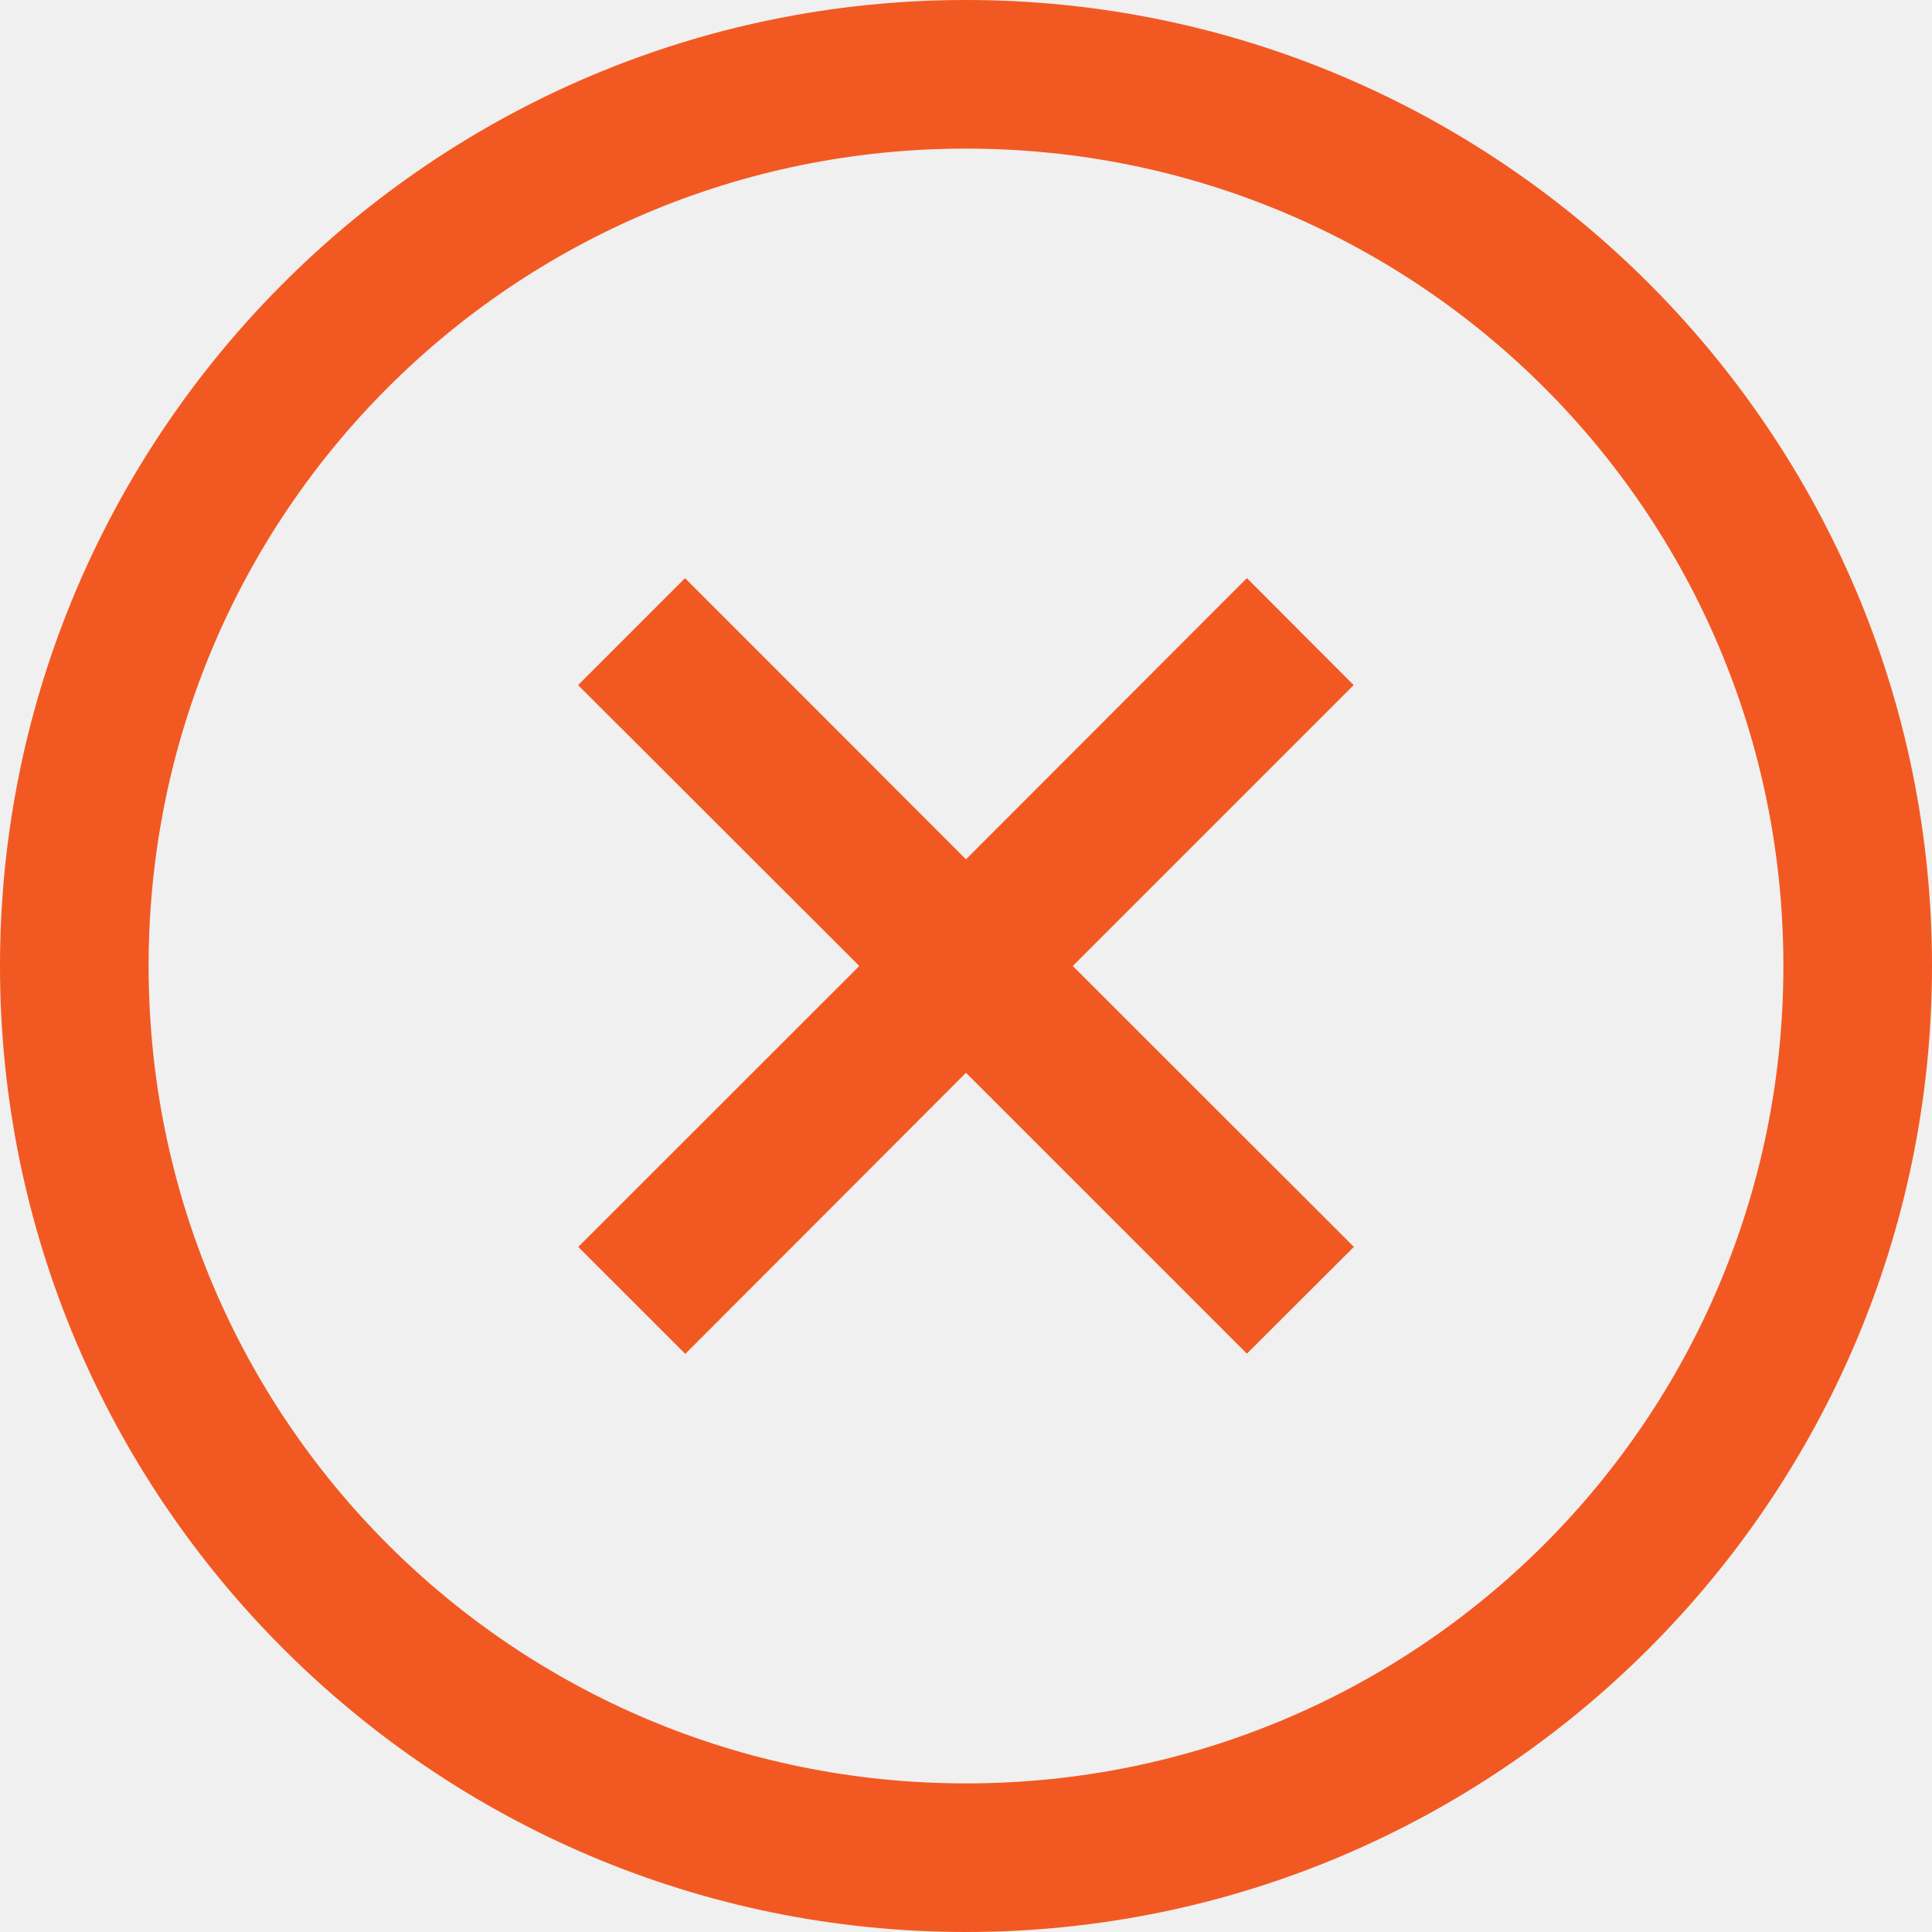
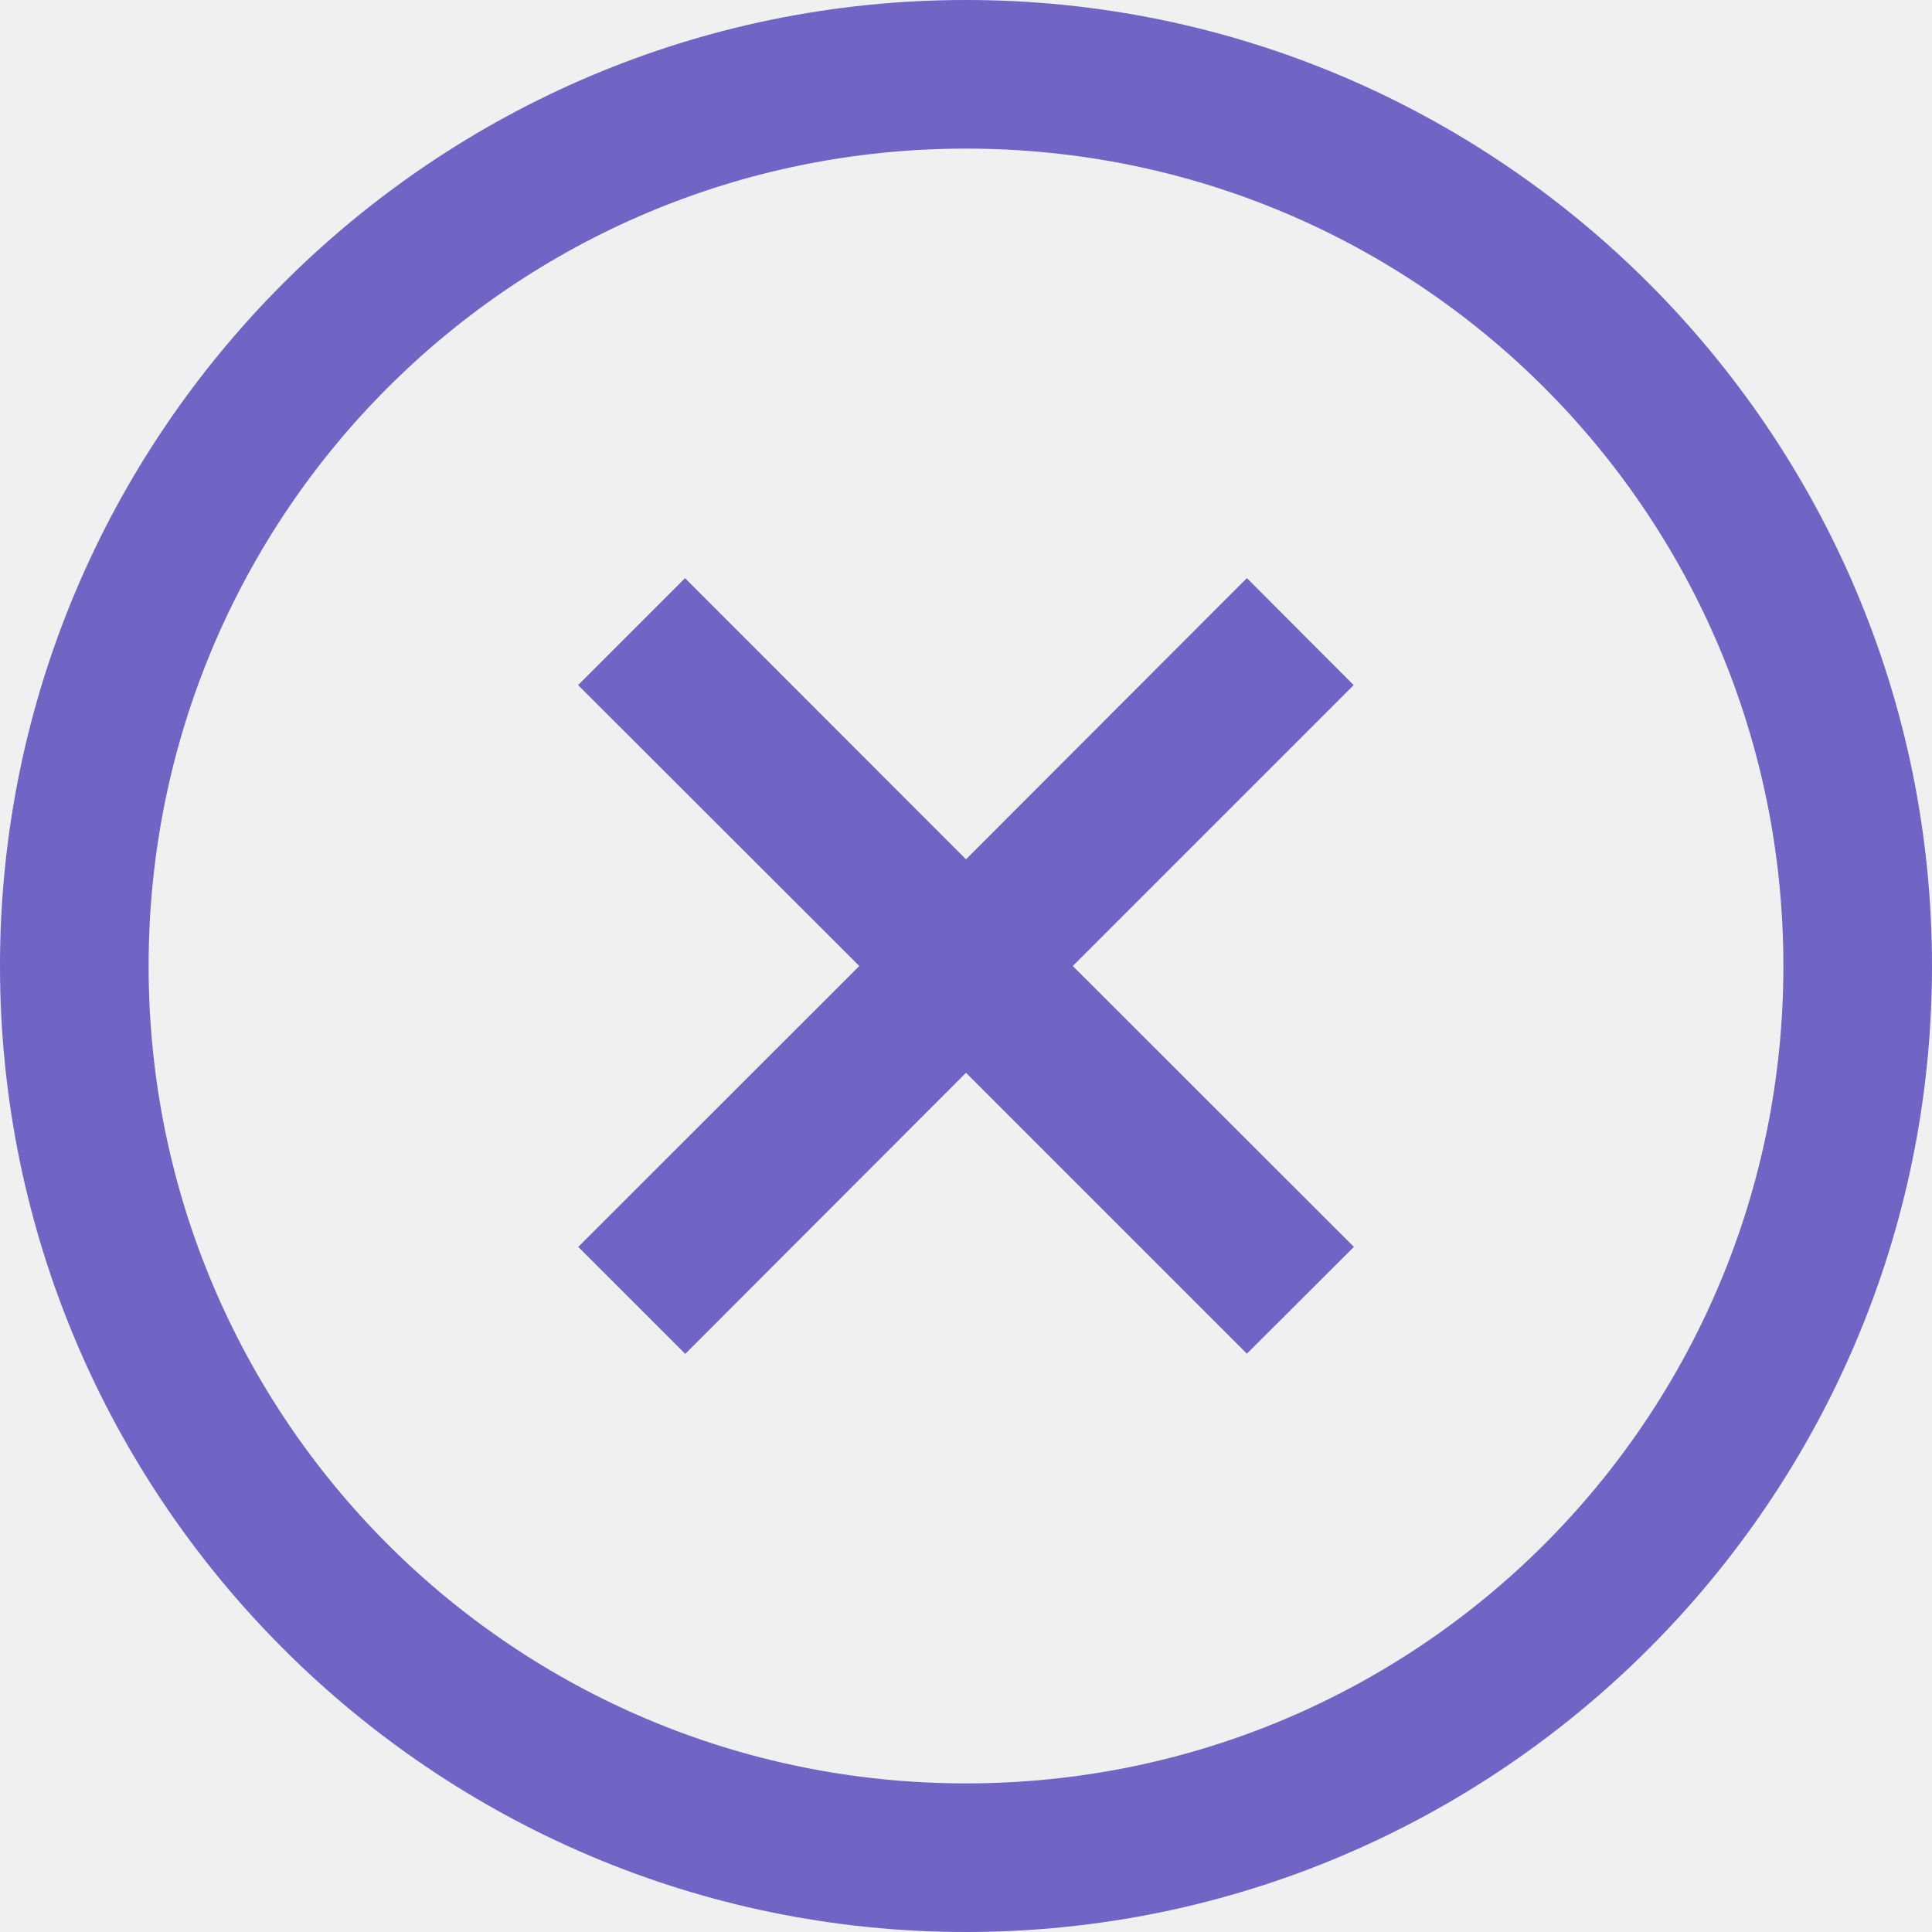
<svg xmlns="http://www.w3.org/2000/svg" width="62" height="62" viewBox="0 0 62 62" fill="none">
-   <path d="M31 0C13.907 0 0 13.907 0 31C0 48.093 13.907 62 31 62C48.093 62 62 48.093 62 31C62 13.907 48.093 0 31 0ZM31 4.769C45.515 4.769 57.231 16.485 57.231 31C57.231 45.515 45.515 57.231 31 57.231C16.485 57.231 4.769 45.515 4.769 31C4.769 16.485 16.485 4.769 31 4.769ZM21.986 18.552L18.552 21.986L27.576 31L18.557 40.014L21.991 43.448L31 34.427L40.014 43.441L43.448 40.014L34.427 31L43.441 21.986L40.014 18.552L31 27.576L21.986 18.557V18.552Z" fill="#F25922" />
+   <g clip-path="url(#clip0_217_4)">
+     <path d="M31 0C13.907 0 0 13.907 0 31C0 48.093 13.907 62 31 62C48.093 62 62 48.093 62 31C62 13.907 48.093 0 31 0ZM31 4.769C45.515 4.769 57.231 16.485 57.231 31C57.231 45.515 45.515 57.231 31 57.231C16.485 57.231 4.769 45.515 4.769 31C4.769 16.485 16.485 4.769 31 4.769ZM21.986 18.552L18.552 21.986L27.576 31L18.557 40.014L21.991 43.448L31 34.427L40.014 43.441L43.448 40.014L34.427 31L43.441 21.986L40.014 18.552L31 27.576L21.986 18.557V18.552Z" fill="#1B08A9" fill-opacity="0.6" />
+   </g>
+   <defs>
+     <clipPath id="clip0_217_4">
+       <rect width="62" height="62" fill="white" />
+     </clipPath>
+   </defs>
</svg>
